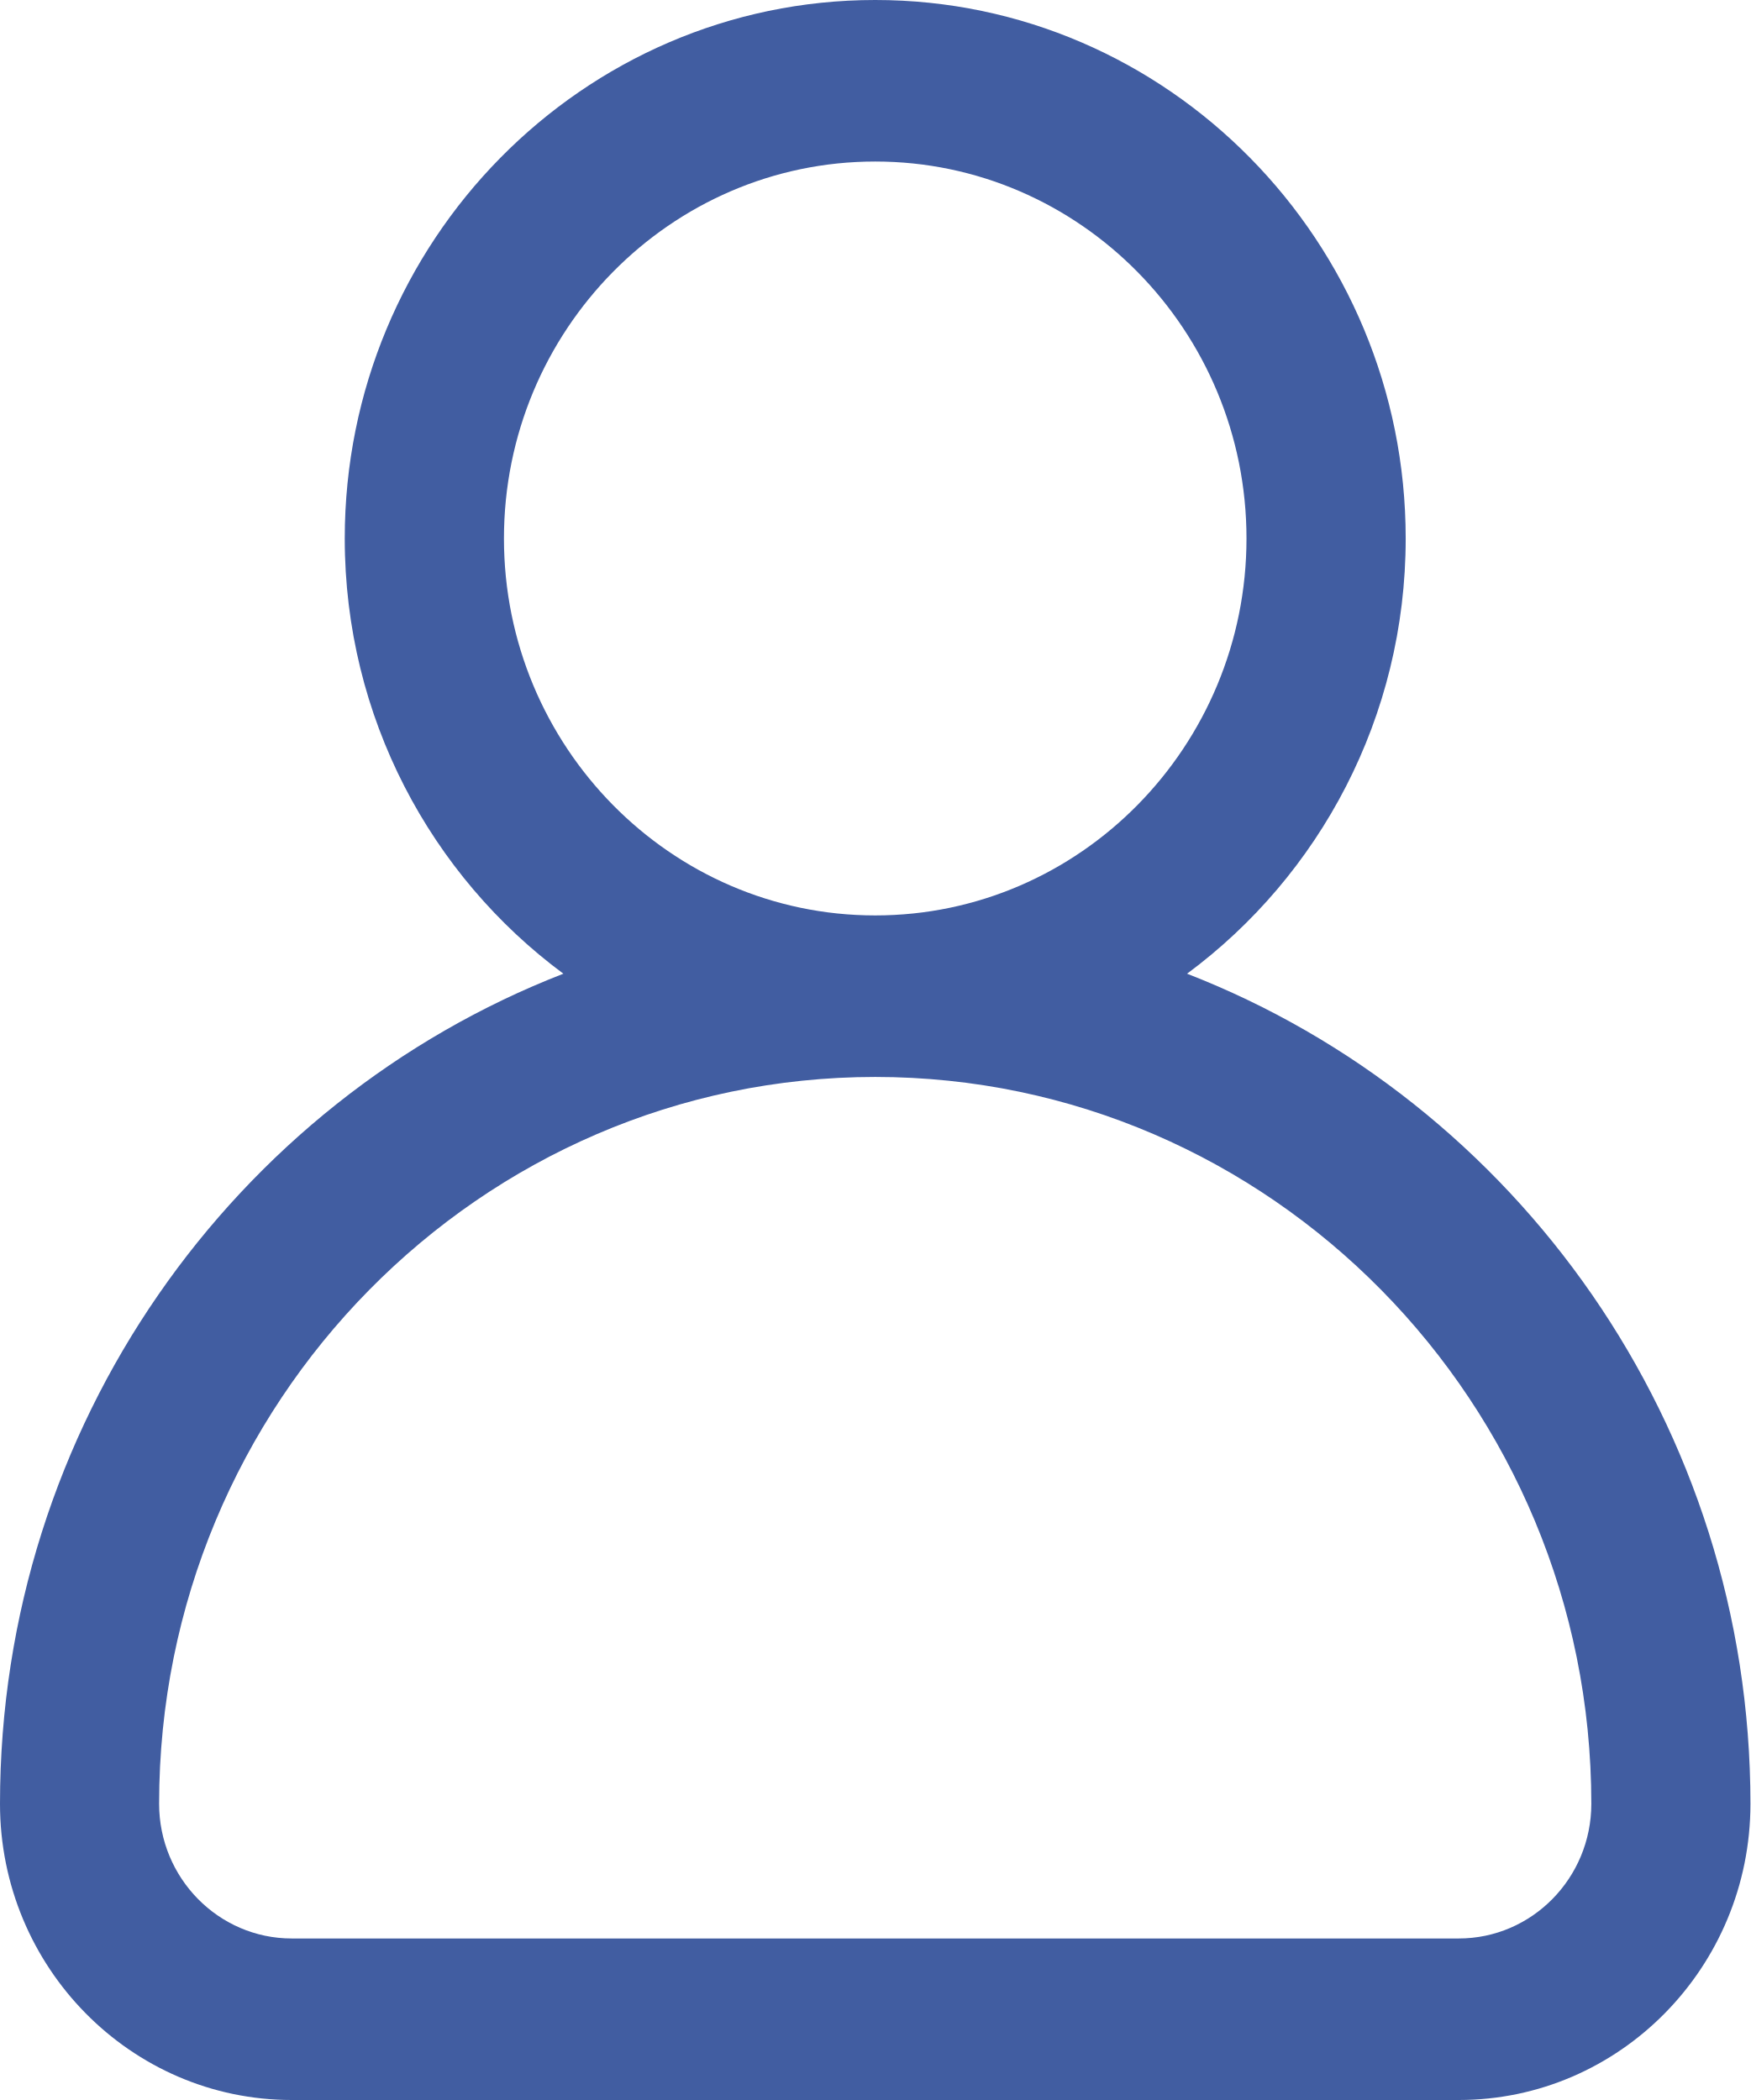
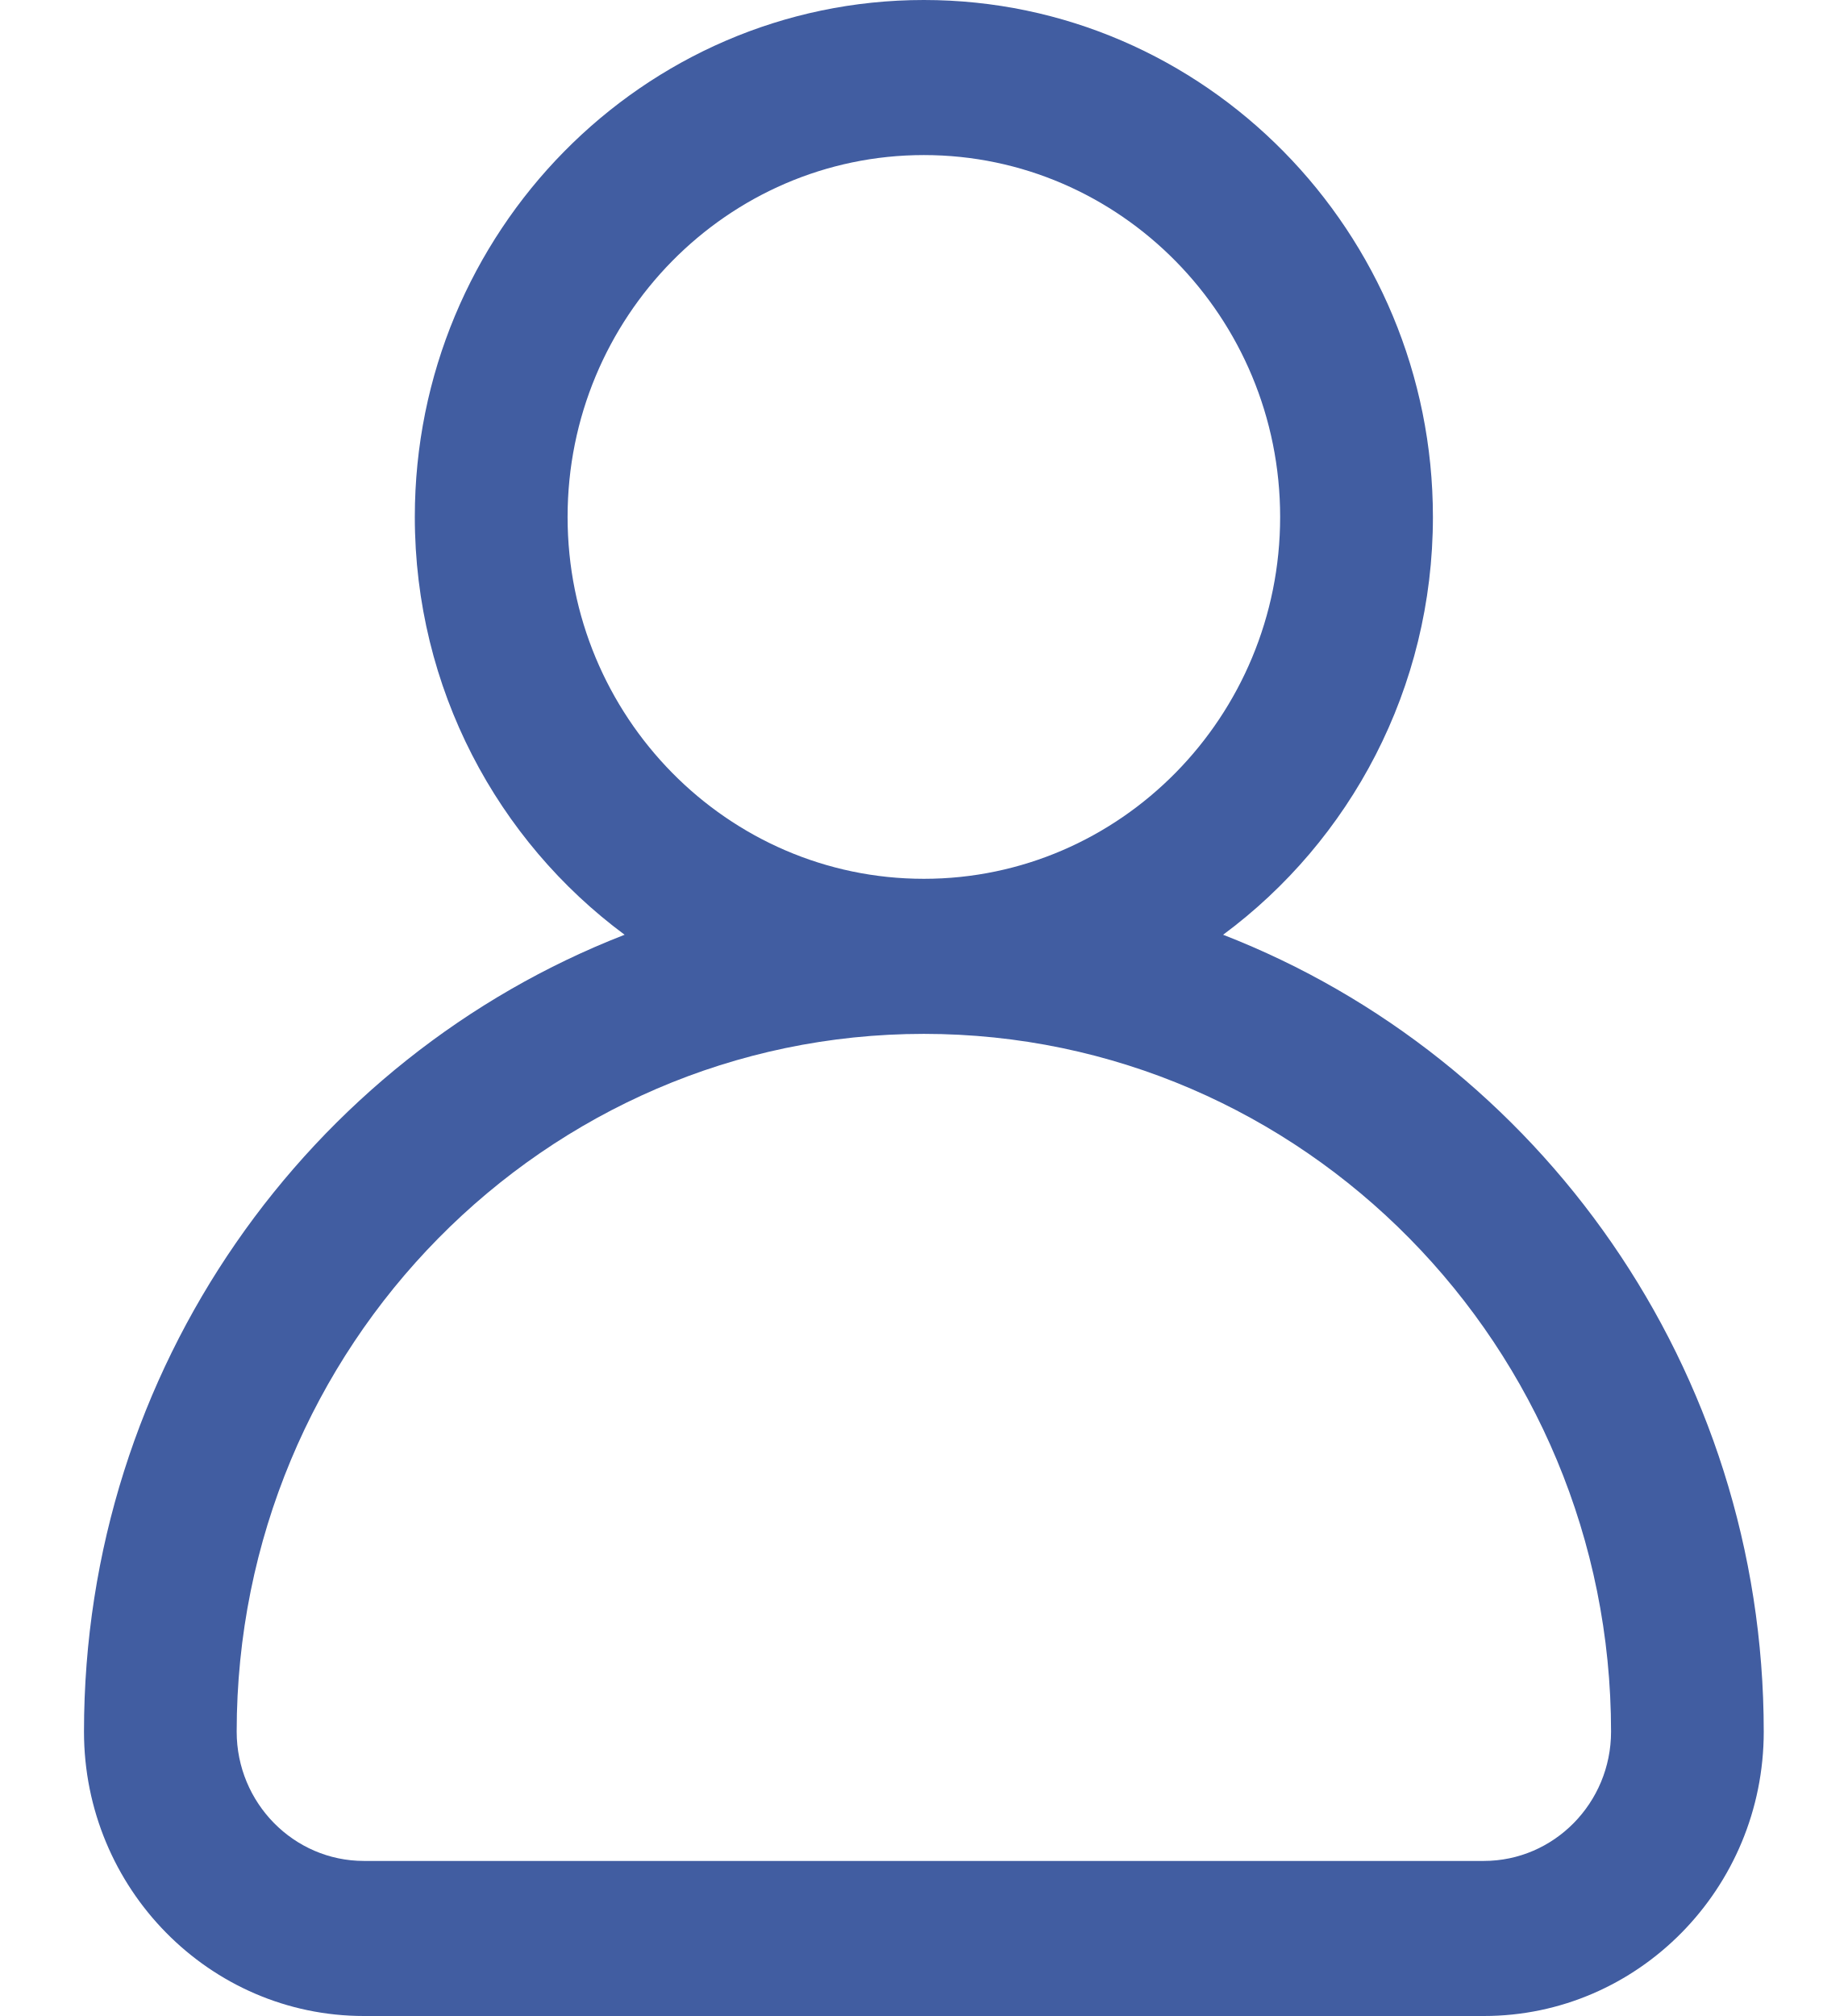
- <svg xmlns="http://www.w3.org/2000/svg" width="20" height="24" viewBox="0 0 20 24" fill="none">
+ <svg xmlns="http://www.w3.org/2000/svg" width="22" height="24" viewBox="0 0 20 24" fill="none">
  <path d="M13.563 11.128C15.076 10.008 16.061 8.196 16.061 6.154C16.061 2.761 13.342 0 10 0C6.658 0 3.939 2.761 3.939 6.154C3.939 8.196 4.924 10.008 6.437 11.128C2.677 12.589 0 16.291 0 20.615C0 22.482 1.495 24 3.333 24H16.667C18.505 24 20 22.482 20 20.615C20 16.291 17.323 12.589 13.563 11.128ZM5.758 6.154C5.758 3.779 7.661 1.846 10 1.846C12.339 1.846 14.242 3.779 14.242 6.154C14.242 8.529 12.339 10.462 10 10.462C7.661 10.462 5.758 8.529 5.758 6.154ZM16.667 22.154H3.333C2.498 22.154 1.818 21.464 1.818 20.615C1.818 16.034 5.488 12.308 10 12.308C14.512 12.308 18.182 16.034 18.182 20.615C18.182 21.464 17.502 22.154 16.667 22.154Z" fill="#415DA1" />
</svg>
